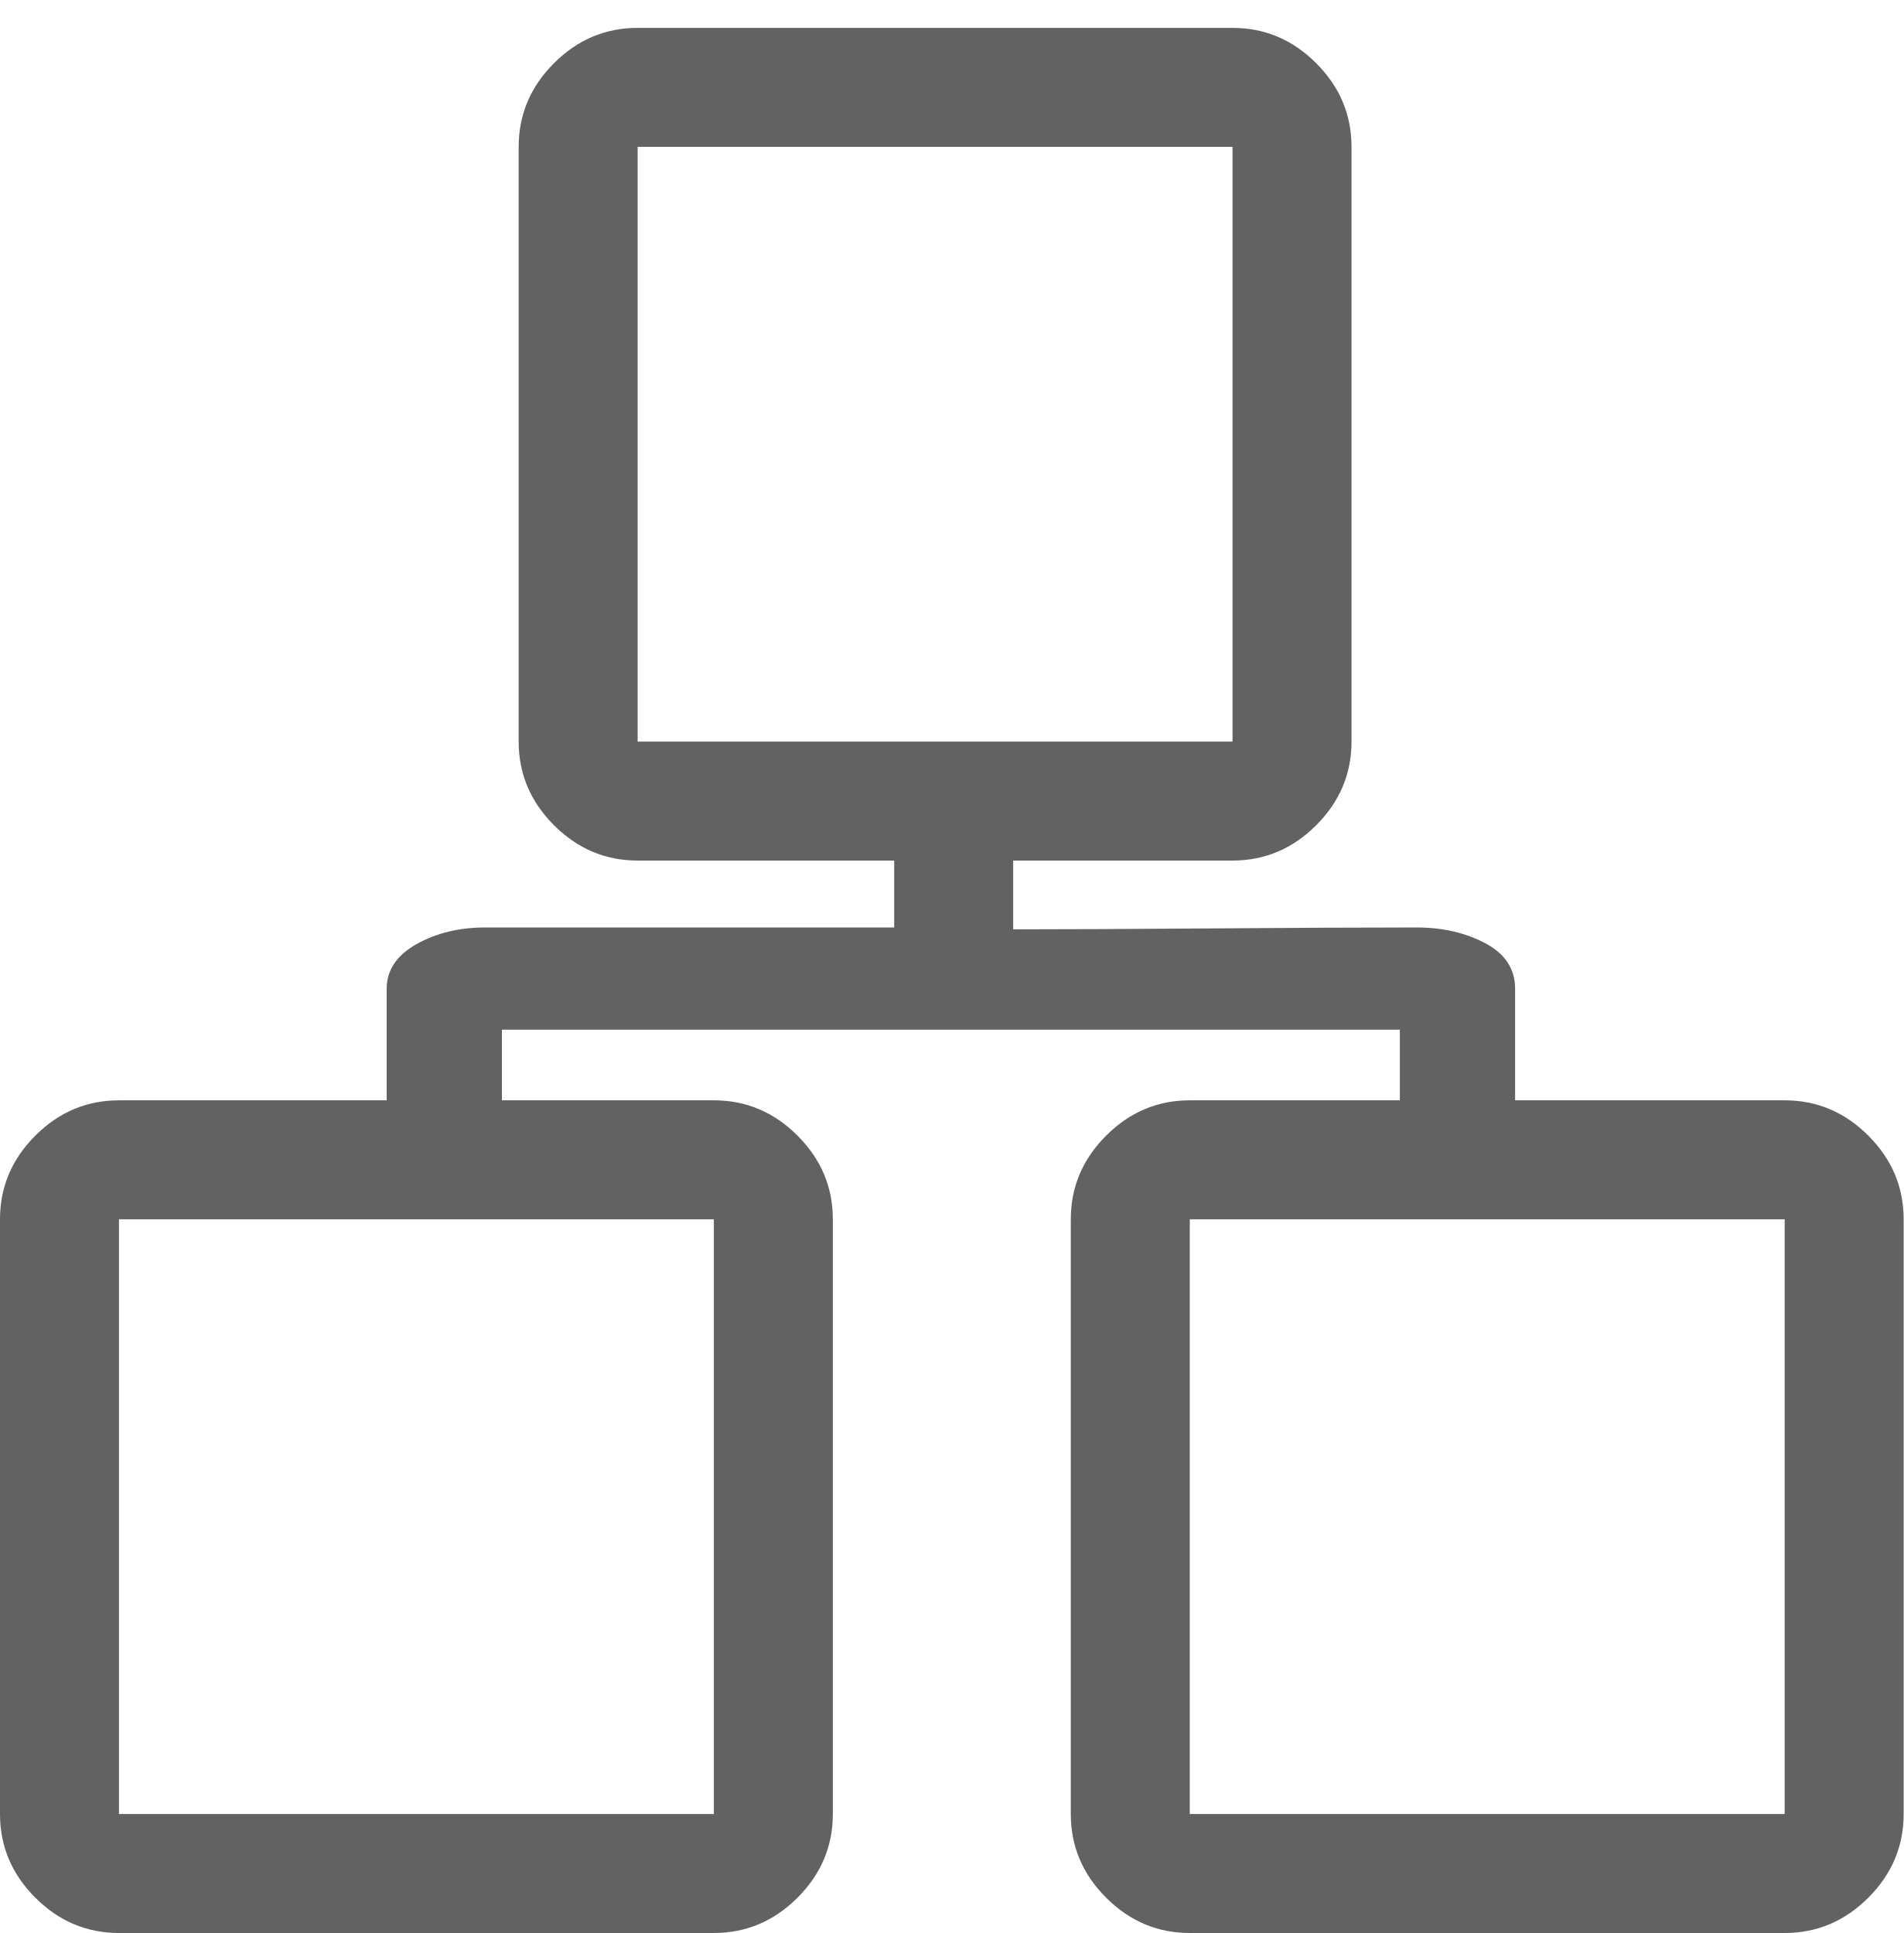
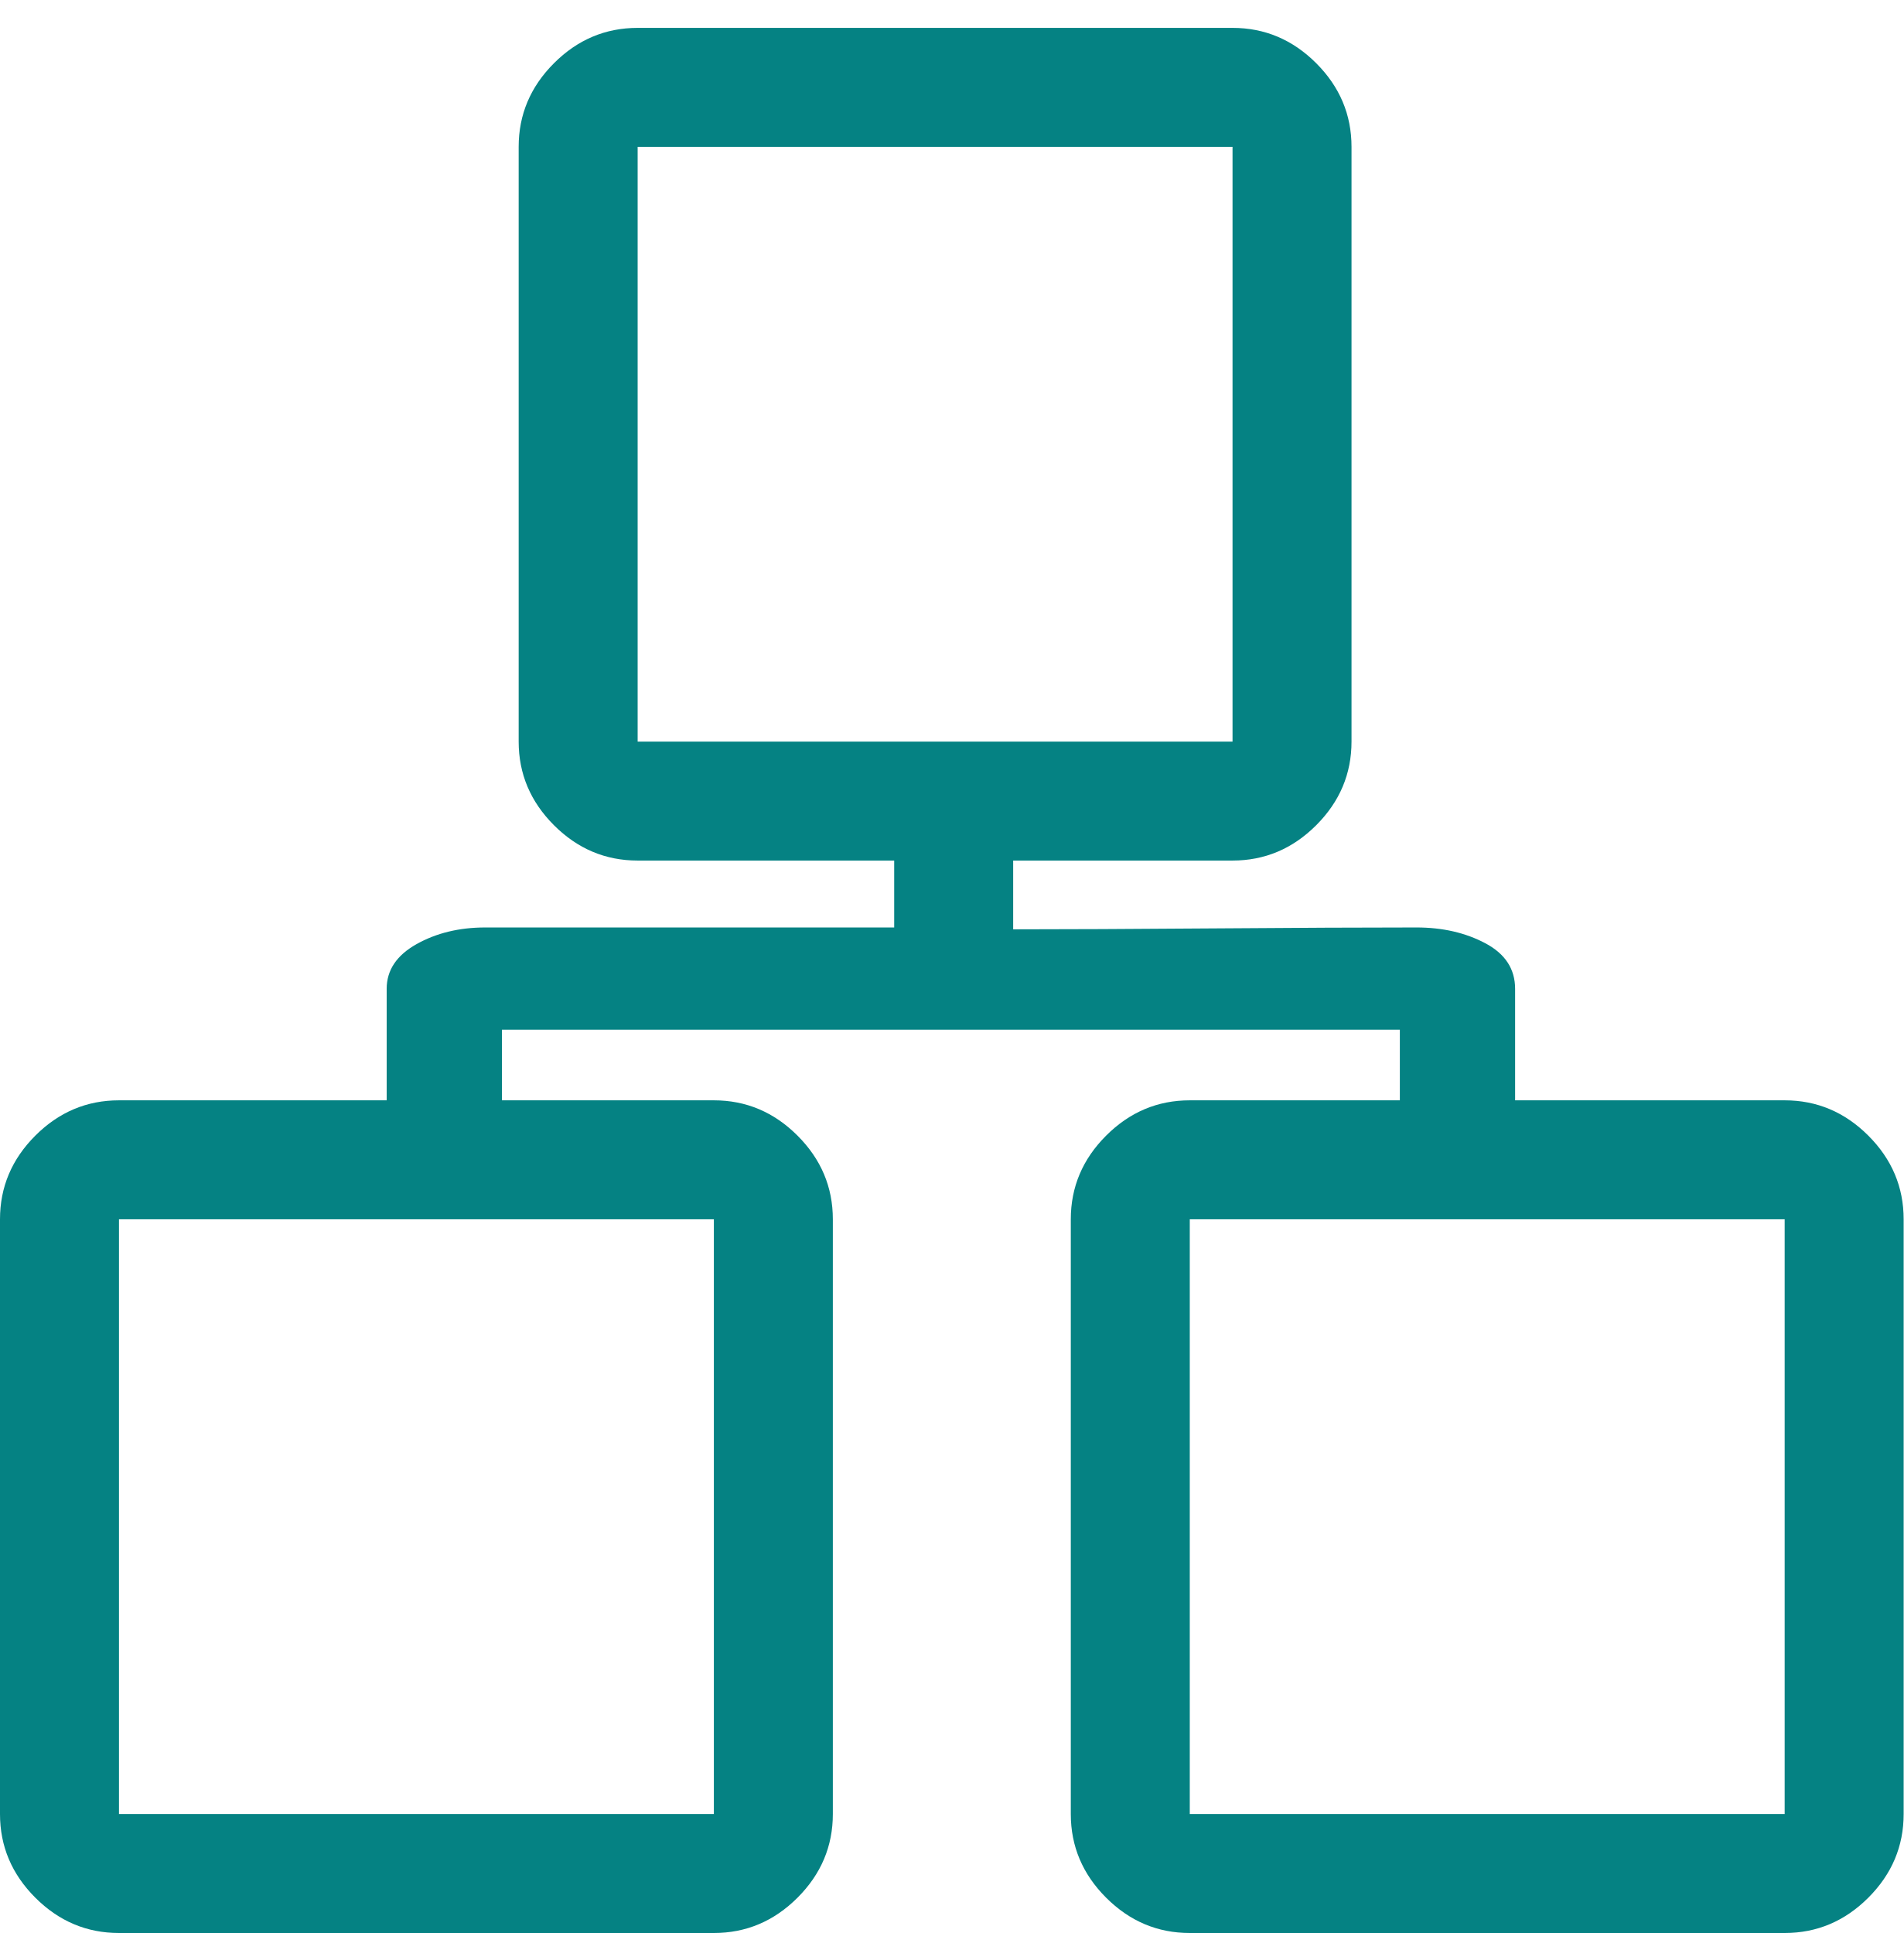
<svg xmlns="http://www.w3.org/2000/svg" width="1024" height="1040" style="-ms-transform:rotate(360deg);-webkit-transform:rotate(360deg)" transform="rotate(360)">
-   <path d="M815 592h145q26 0 45 19t19 45v320q0 26-19 45t-45 19H640q-26 0-45-19t-19-45V656q0-26 19-45t45-19h113v-38H270v38h114q26 0 45 19t19 45v320q0 26-19 45t-45 19H64q-26 0-45-19T0 976V656q0-26 19-45t45-19h144v-60q0-15 16-24t37-9h220v-36H343q-26 0-45-19t-19-45V79q0-26 19-45t45-19h320q26 0 45 19t19 45v320q0 26-19 45t-45 19H545v37q41 0 108-.5t109-.5q21 0 37 8.5t16 24.5v60zm145 64H640v320h320V656zM663 79H343v320h320V79zM384 656H64v320h320V656z" fill="#626262" />
+   <path d="M815 592h145q26 0 45 19t19 45v320q0 26-19 45t-45 19H640q-26 0-45-19t-19-45V656q0-26 19-45t45-19h113v-38H270v38h114q26 0 45 19t19 45v320q0 26-19 45t-45 19H64q-26 0-45-19T0 976V656q0-26 19-45t45-19h144v-60q0-15 16-24t37-9h220v-36H343q-26 0-45-19t-19-45V79q0-26 19-45t45-19h320q26 0 45 19t19 45v320q0 26-19 45t-45 19H545v37q41 0 108-.5t109-.5q21 0 37 8.5t16 24.5v60zm145 64H640v320h320V656zM663 79H343v320h320V79zM384 656H64v320h320V656z" fill="#058283" />
  <path fill="rgba(0, 0, 0, 0)" d="M0 0h1024v1040H0z" />
</svg>
